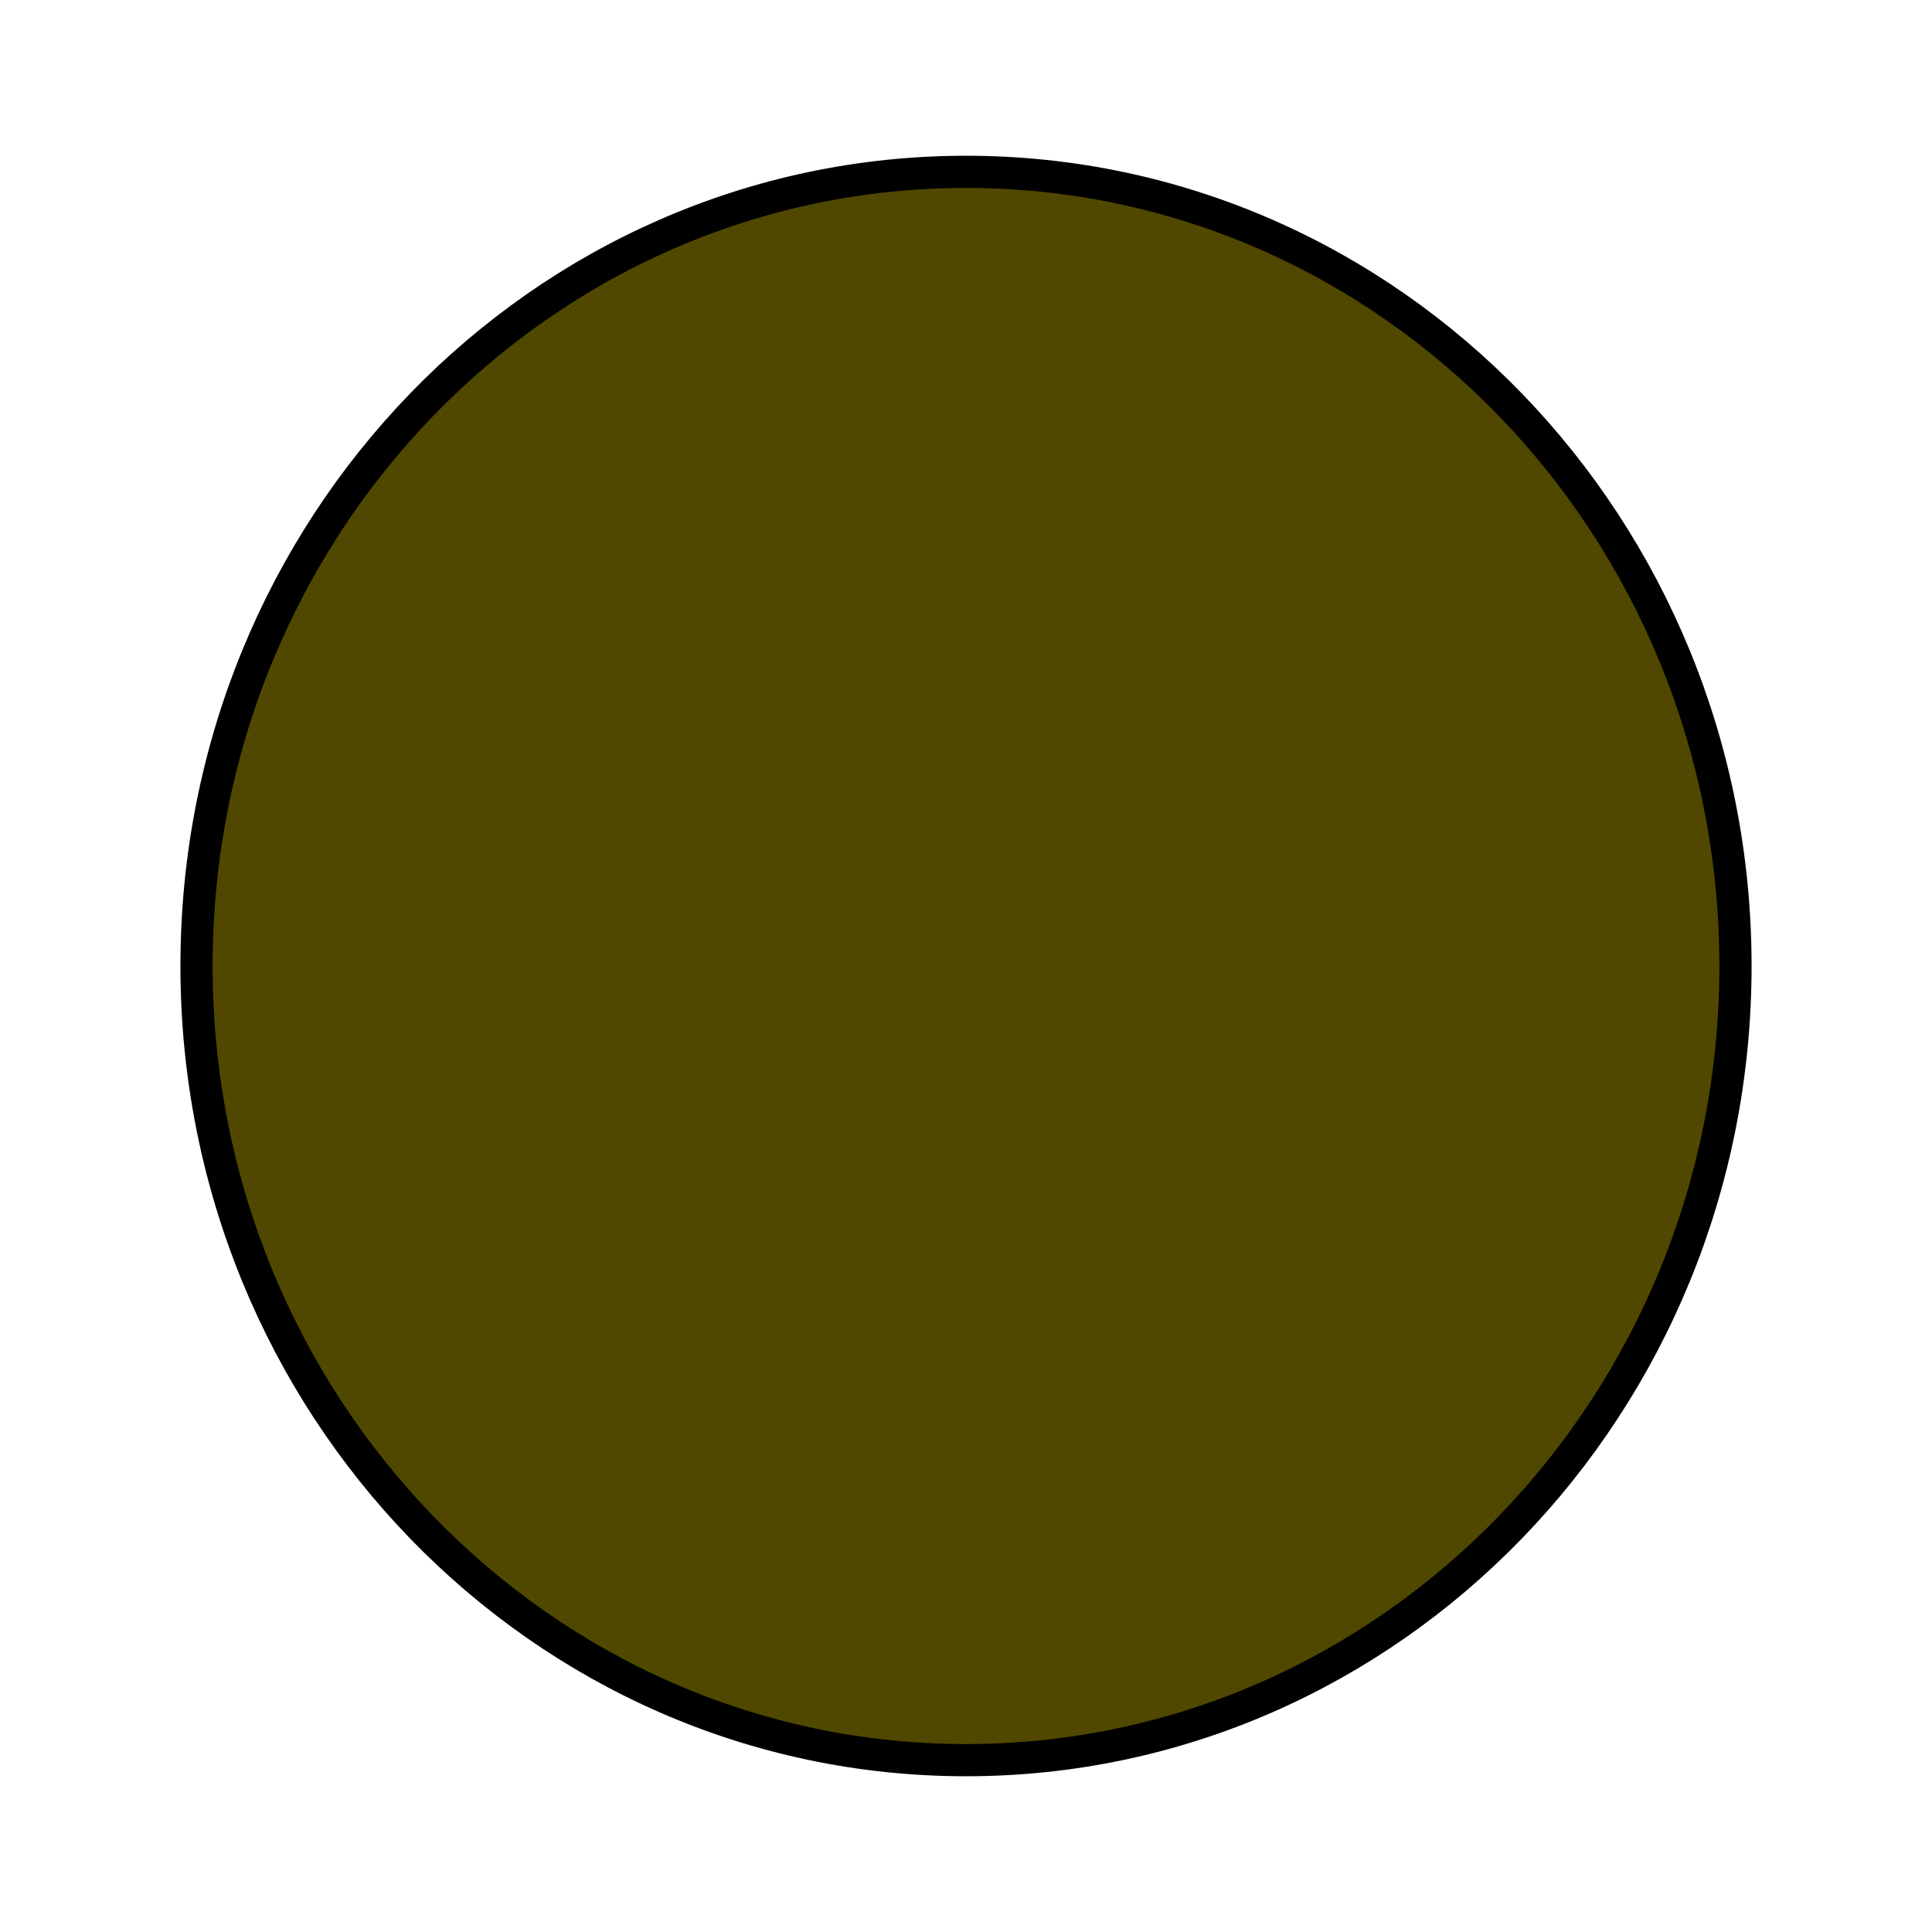
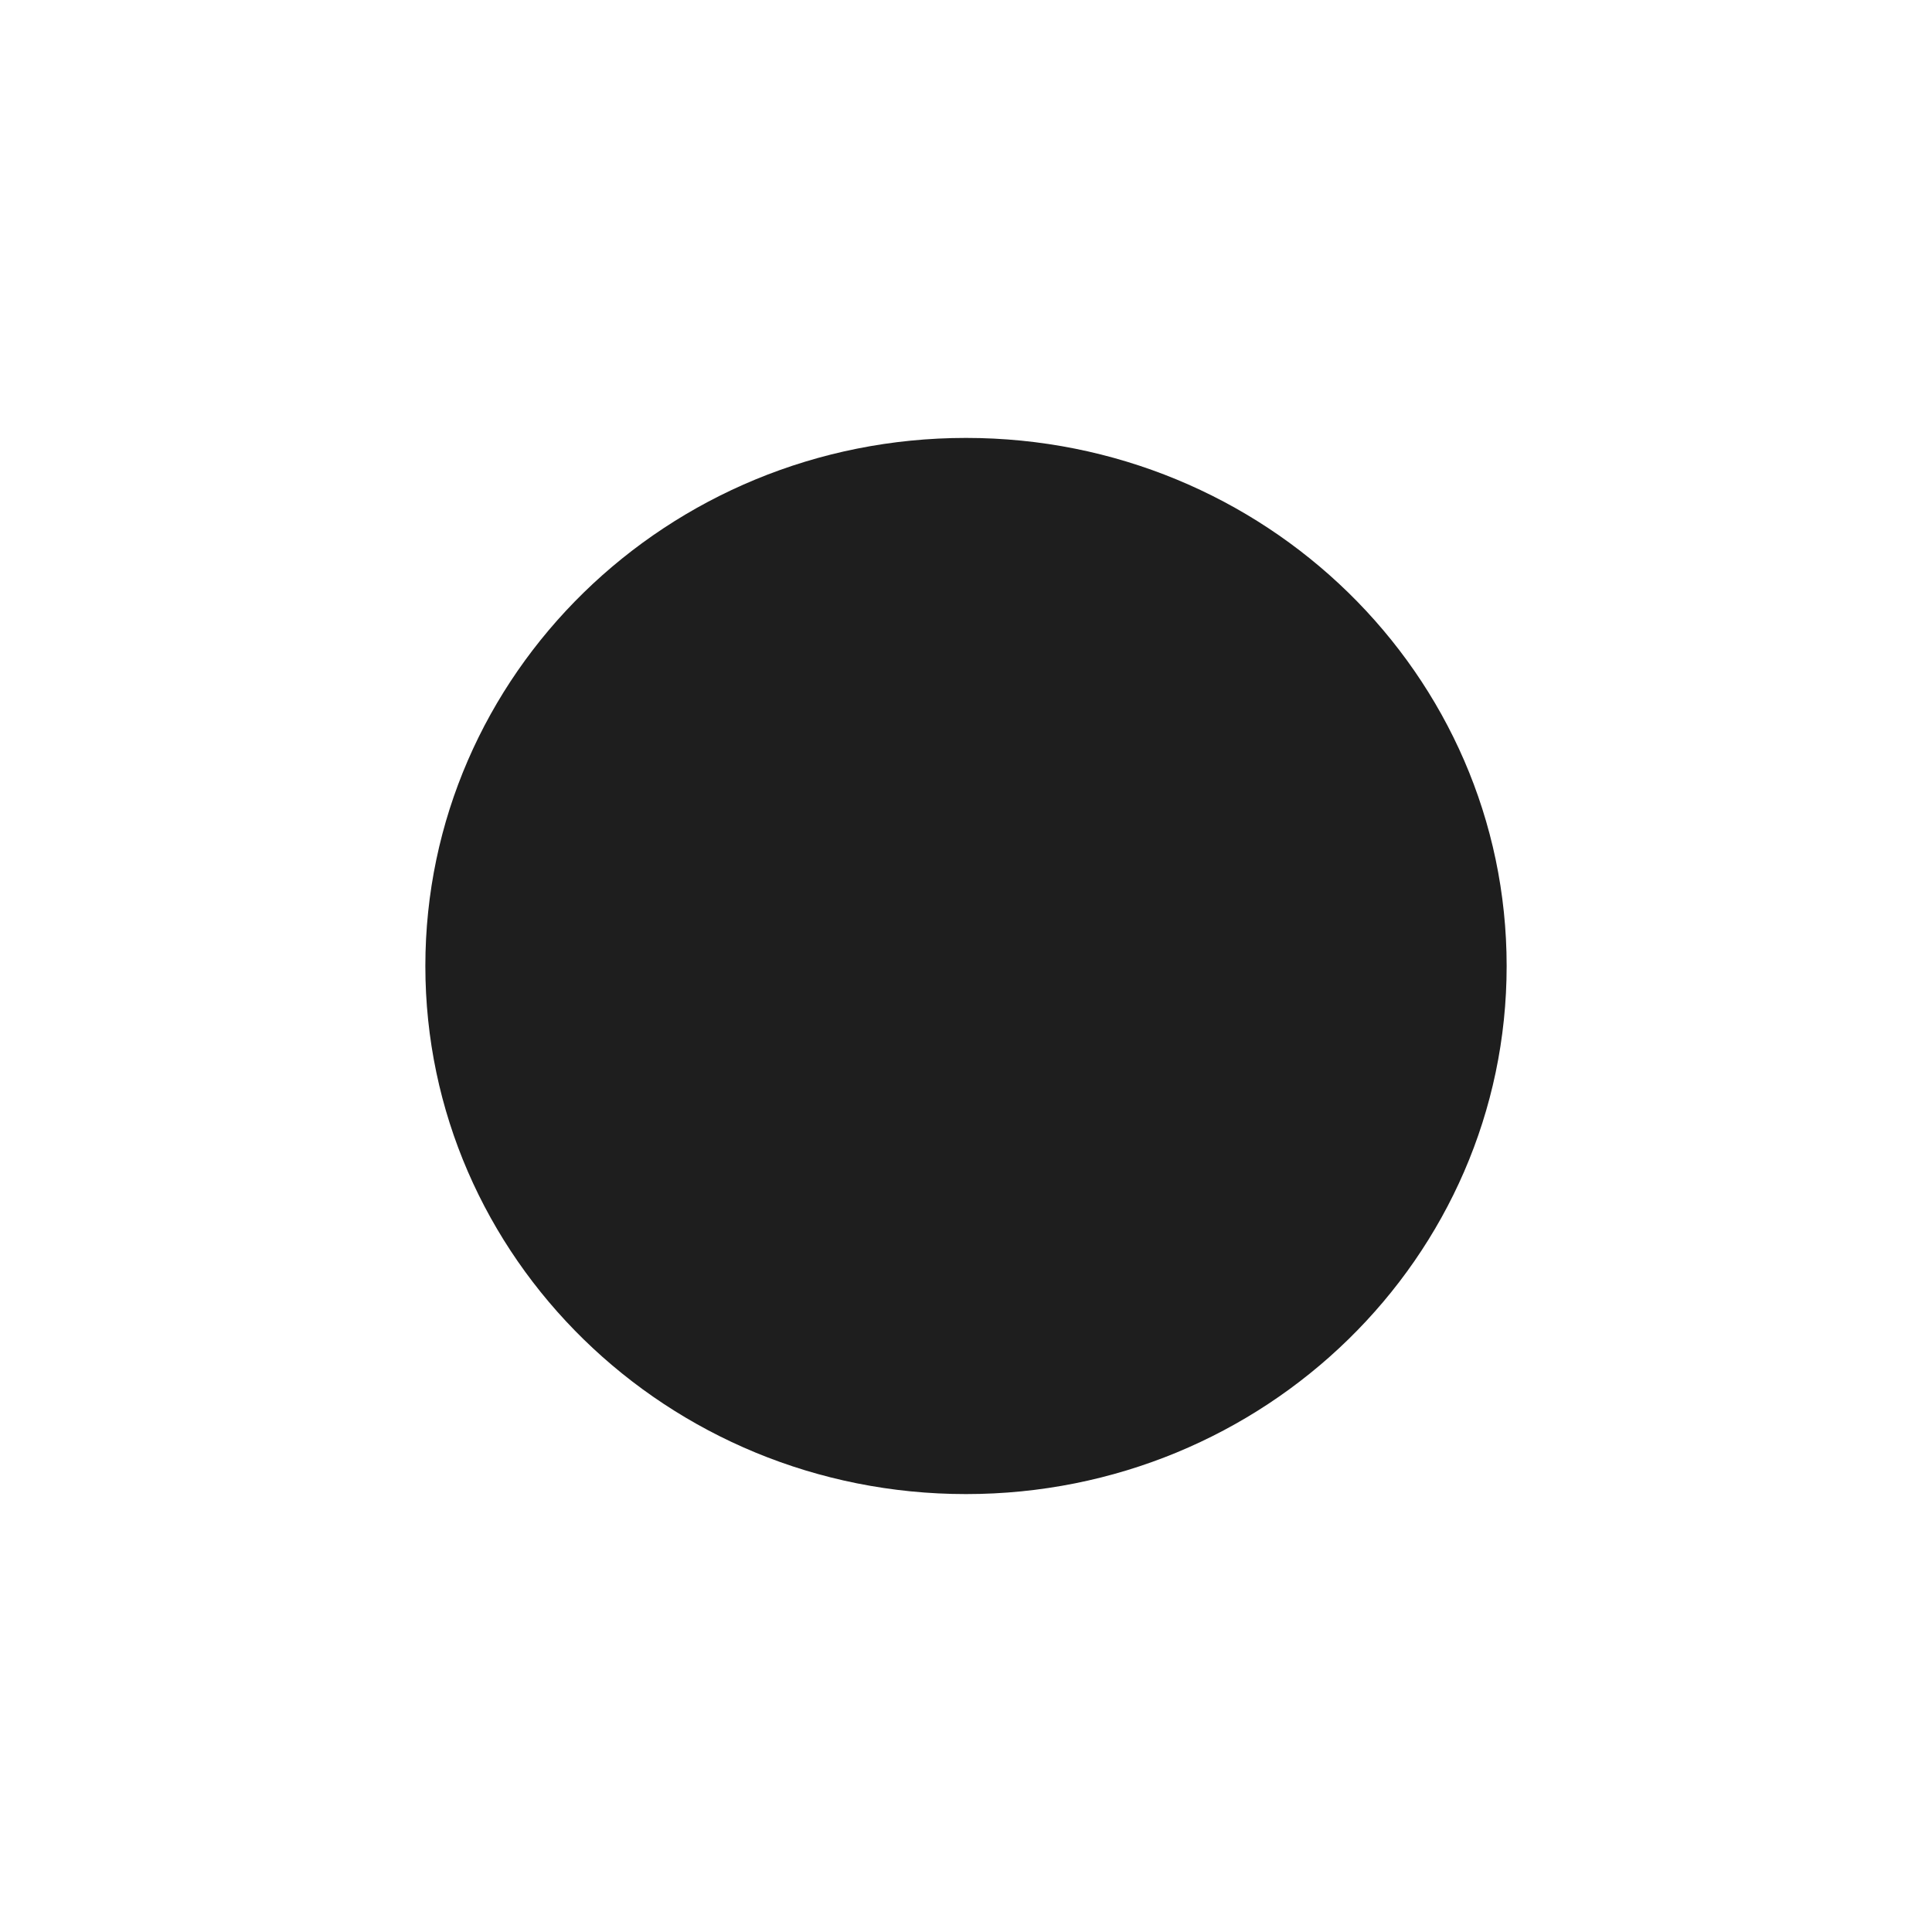
- <svg xmlns="http://www.w3.org/2000/svg" id="eTCMIRxHKBN1" viewBox="0 0 300 300" shape-rendering="geometricPrecision" text-rendering="geometricPrecision" project-id="fc9ffea98b7d47afa39a4e84e9320c9a" export-id="da32a9071e224370a9416f4fa9e4f232" cached="false">
-   <ellipse rx="119.484" ry="123.316" transform="translate(150 150)" fill="#fde401" stroke="#000" stroke-width="5" />
-   <ellipse rx="119.484" ry="123.316" transform="translate(150 150)" opacity="0.68" stroke-width="5" />
+ <svg xmlns="http://www.w3.org/2000/svg" id="el1aUAwznds1" viewBox="0 0 300 300" shape-rendering="geometricPrecision" text-rendering="geometricPrecision" project-id="fc9ffea98b7d47afa39a4e84e9320c9a" export-id="091bf418345f46ebb83672ea705d7f5e" cached="false">
+   <ellipse rx="119.484" ry="123.316" transform="matrix(.702619 0 0 0.664959 150 150)" opacity="0.88" stroke-width="8" />
</svg>
